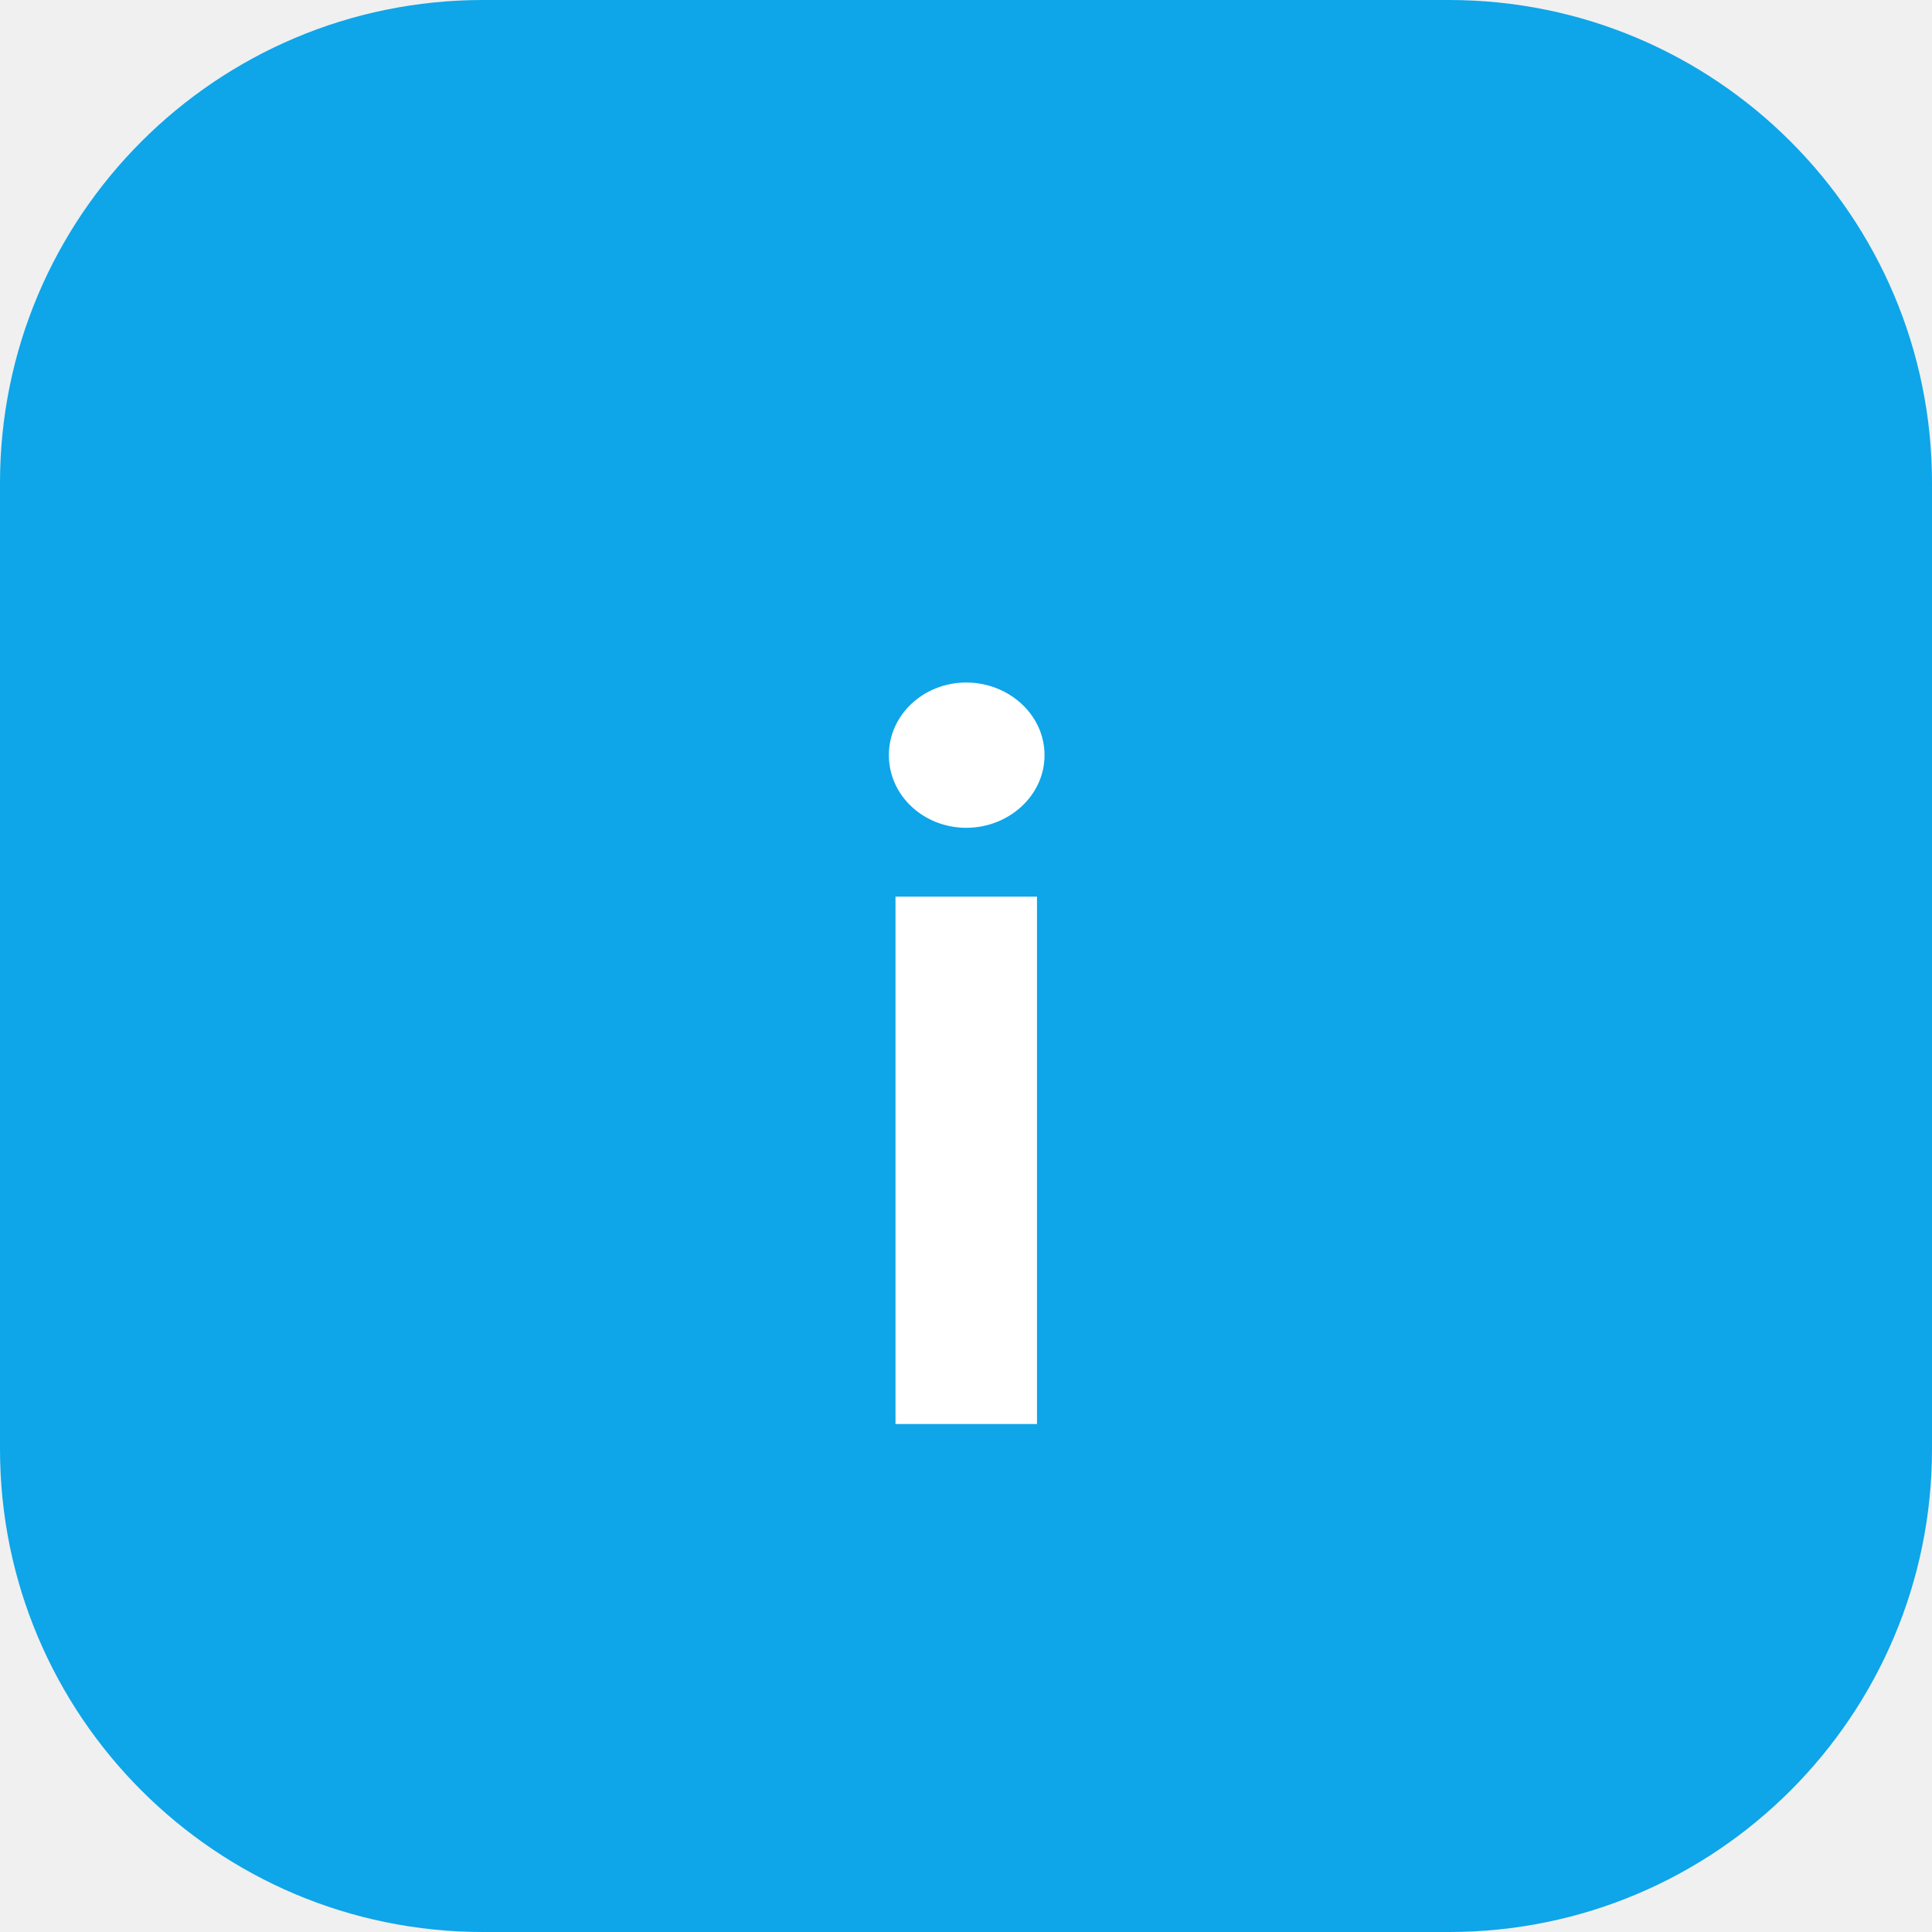
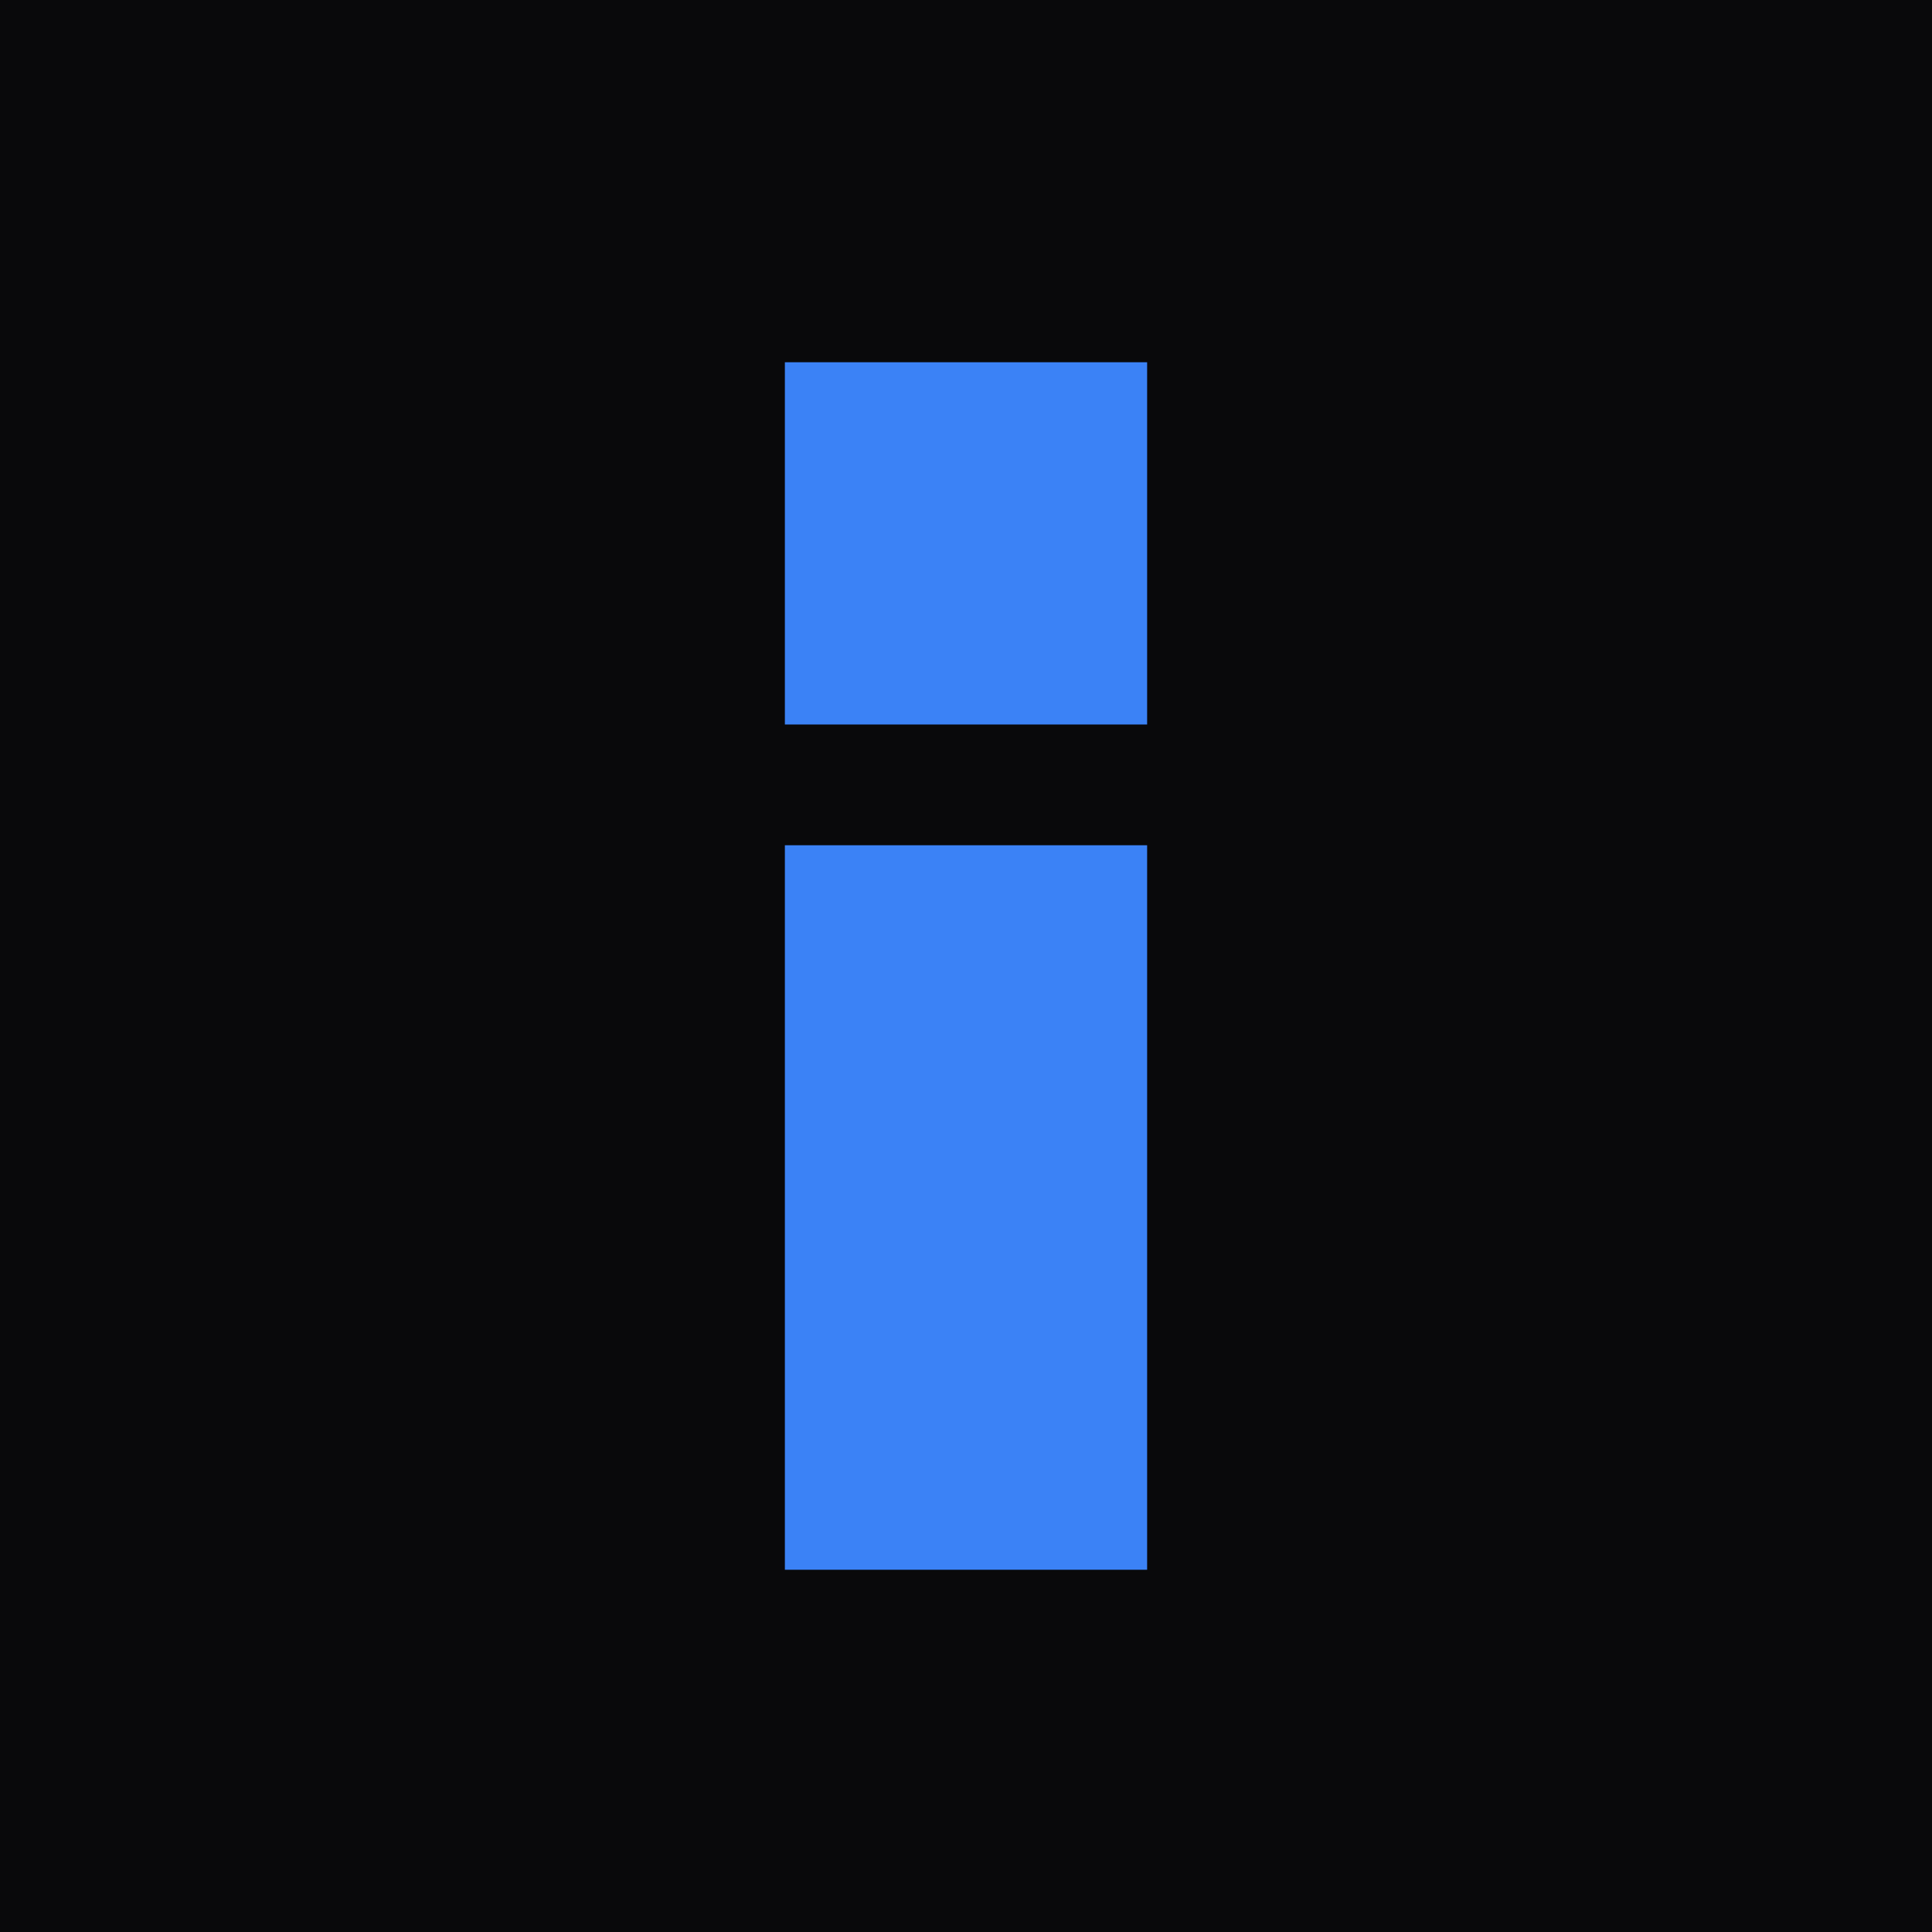
<svg xmlns="http://www.w3.org/2000/svg" viewBox="0 0 32 32" fill="none">
-   <rect width="32" height="32" rx="8" fill="#0ea5e9" />
-   <text x="50%" y="55%" dominant-baseline="middle" text-anchor="middle" font-family="system-ui, -apple-system, sans-serif" font-weight="700" font-size="16" fill="white">i</text>
+   <rect width="32" height="32" fill="#09090b" />
+   <rect x="13" y="6" width="6" height="6" fill="#3b82f6" />
+   <rect x="13" y="14" width="6" height="12" fill="#3b82f6" />
</svg>
